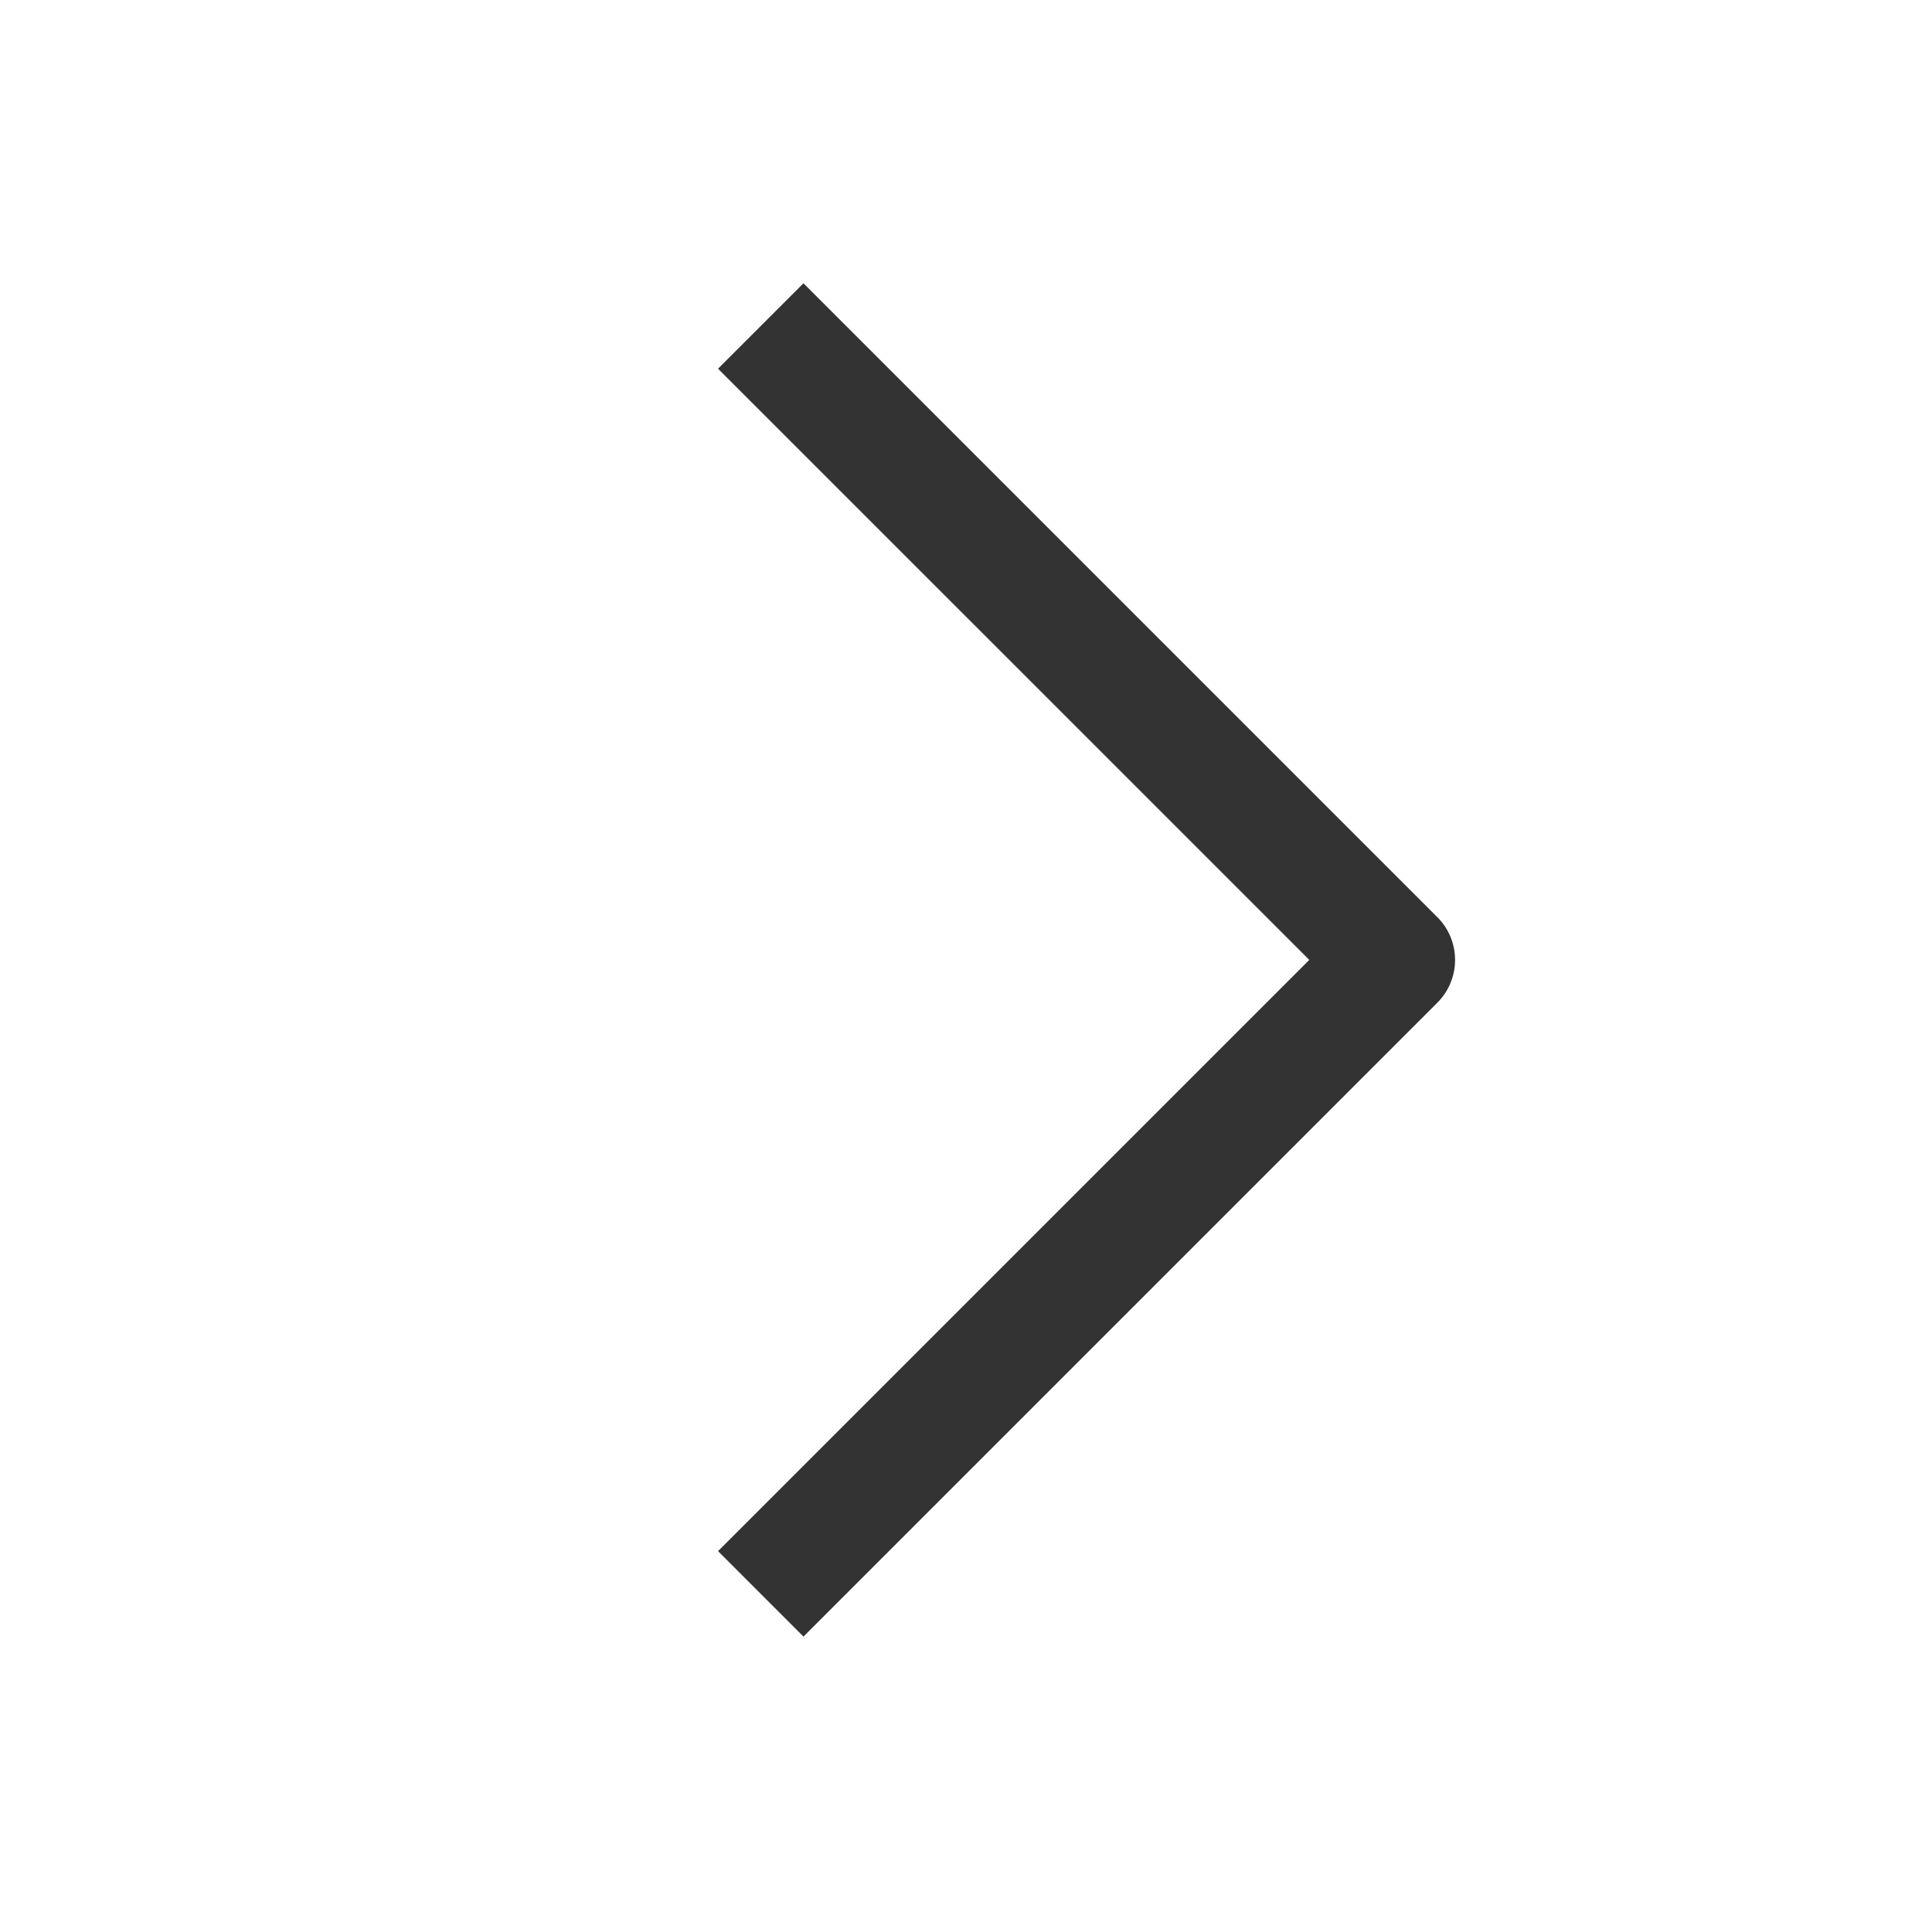
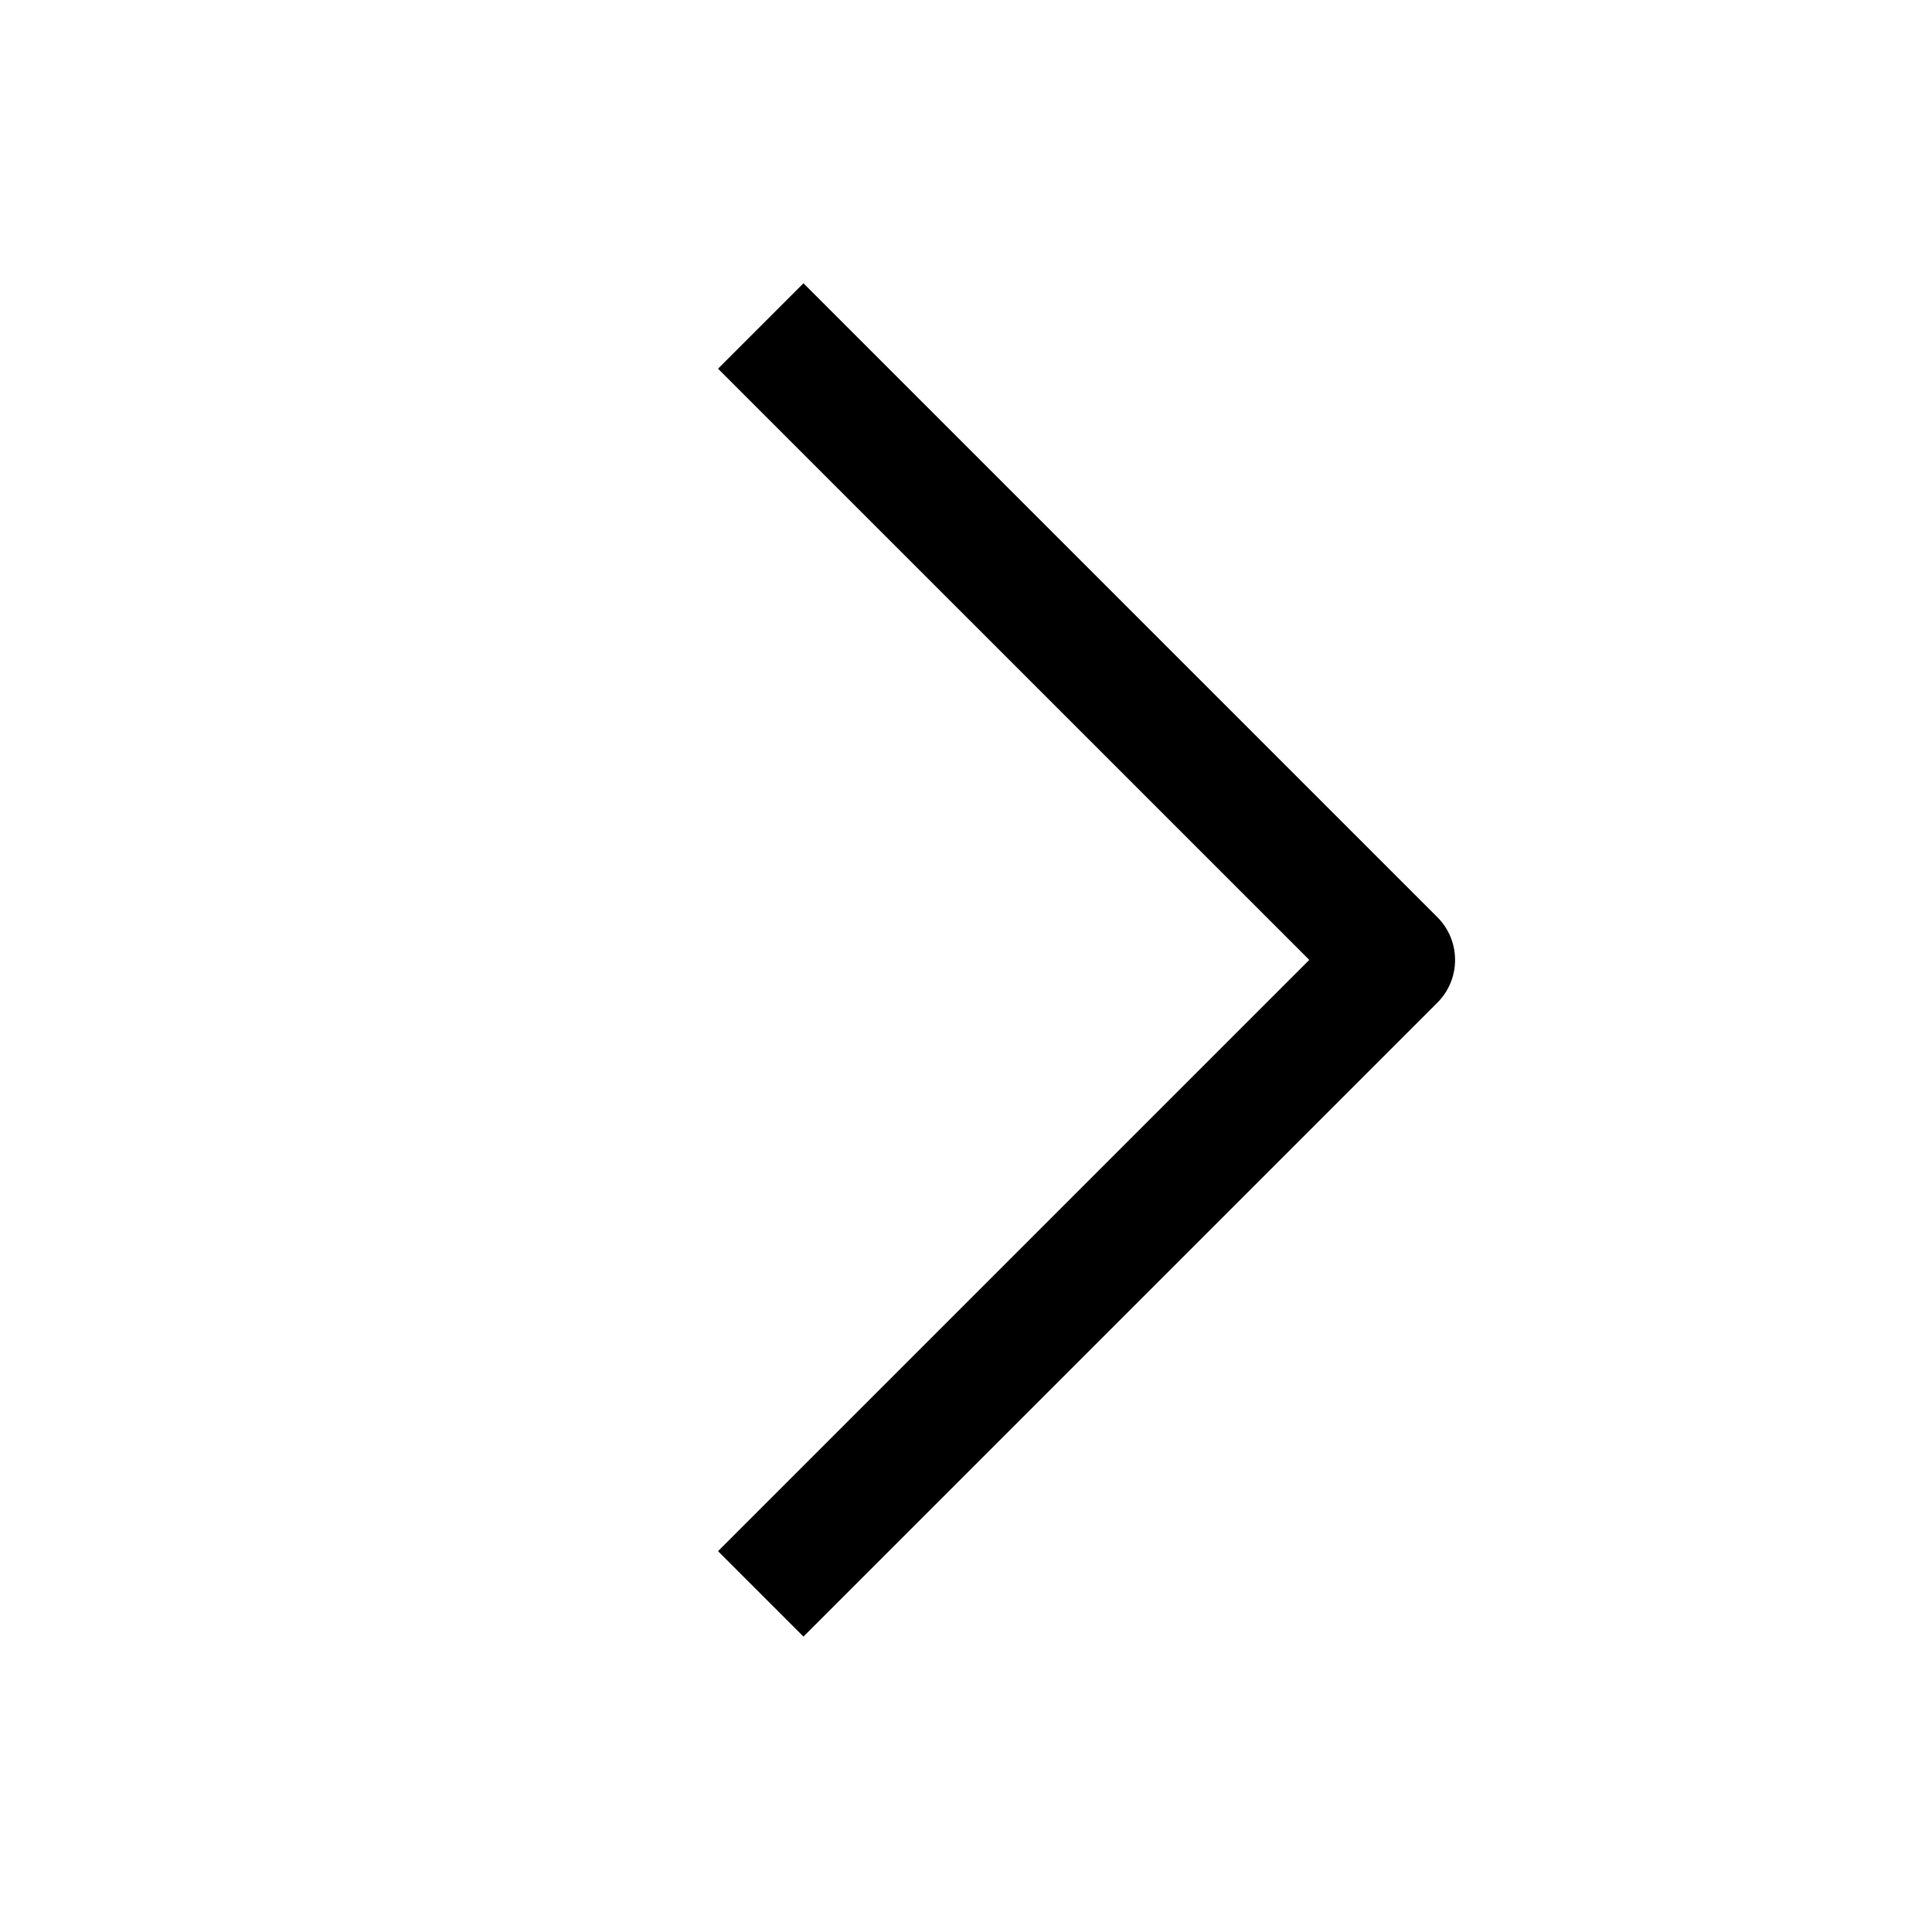
- <svg xmlns="http://www.w3.org/2000/svg" width="32" height="32" viewBox="0 0 32 32" fill="none">
-   <path fill-rule="evenodd" clip-rule="evenodd" d="M21.686 15.899L11.893 6.107L13.308 4.692L23.808 15.192C24.198 15.583 24.198 16.216 23.808 16.607L13.308 27.107L11.893 25.692L21.686 15.899Z" fill="#333333" />
+ <svg xmlns="http://www.w3.org/2000/svg" viewBox="0 0 32 32">
+   <path d="M21.686 15.899L11.893 6.107L13.308 4.692L23.808 15.192C24.198 15.583 24.198 16.216 23.808 16.607L13.308 27.107L11.893 25.692L21.686 15.899Z" />
</svg>
